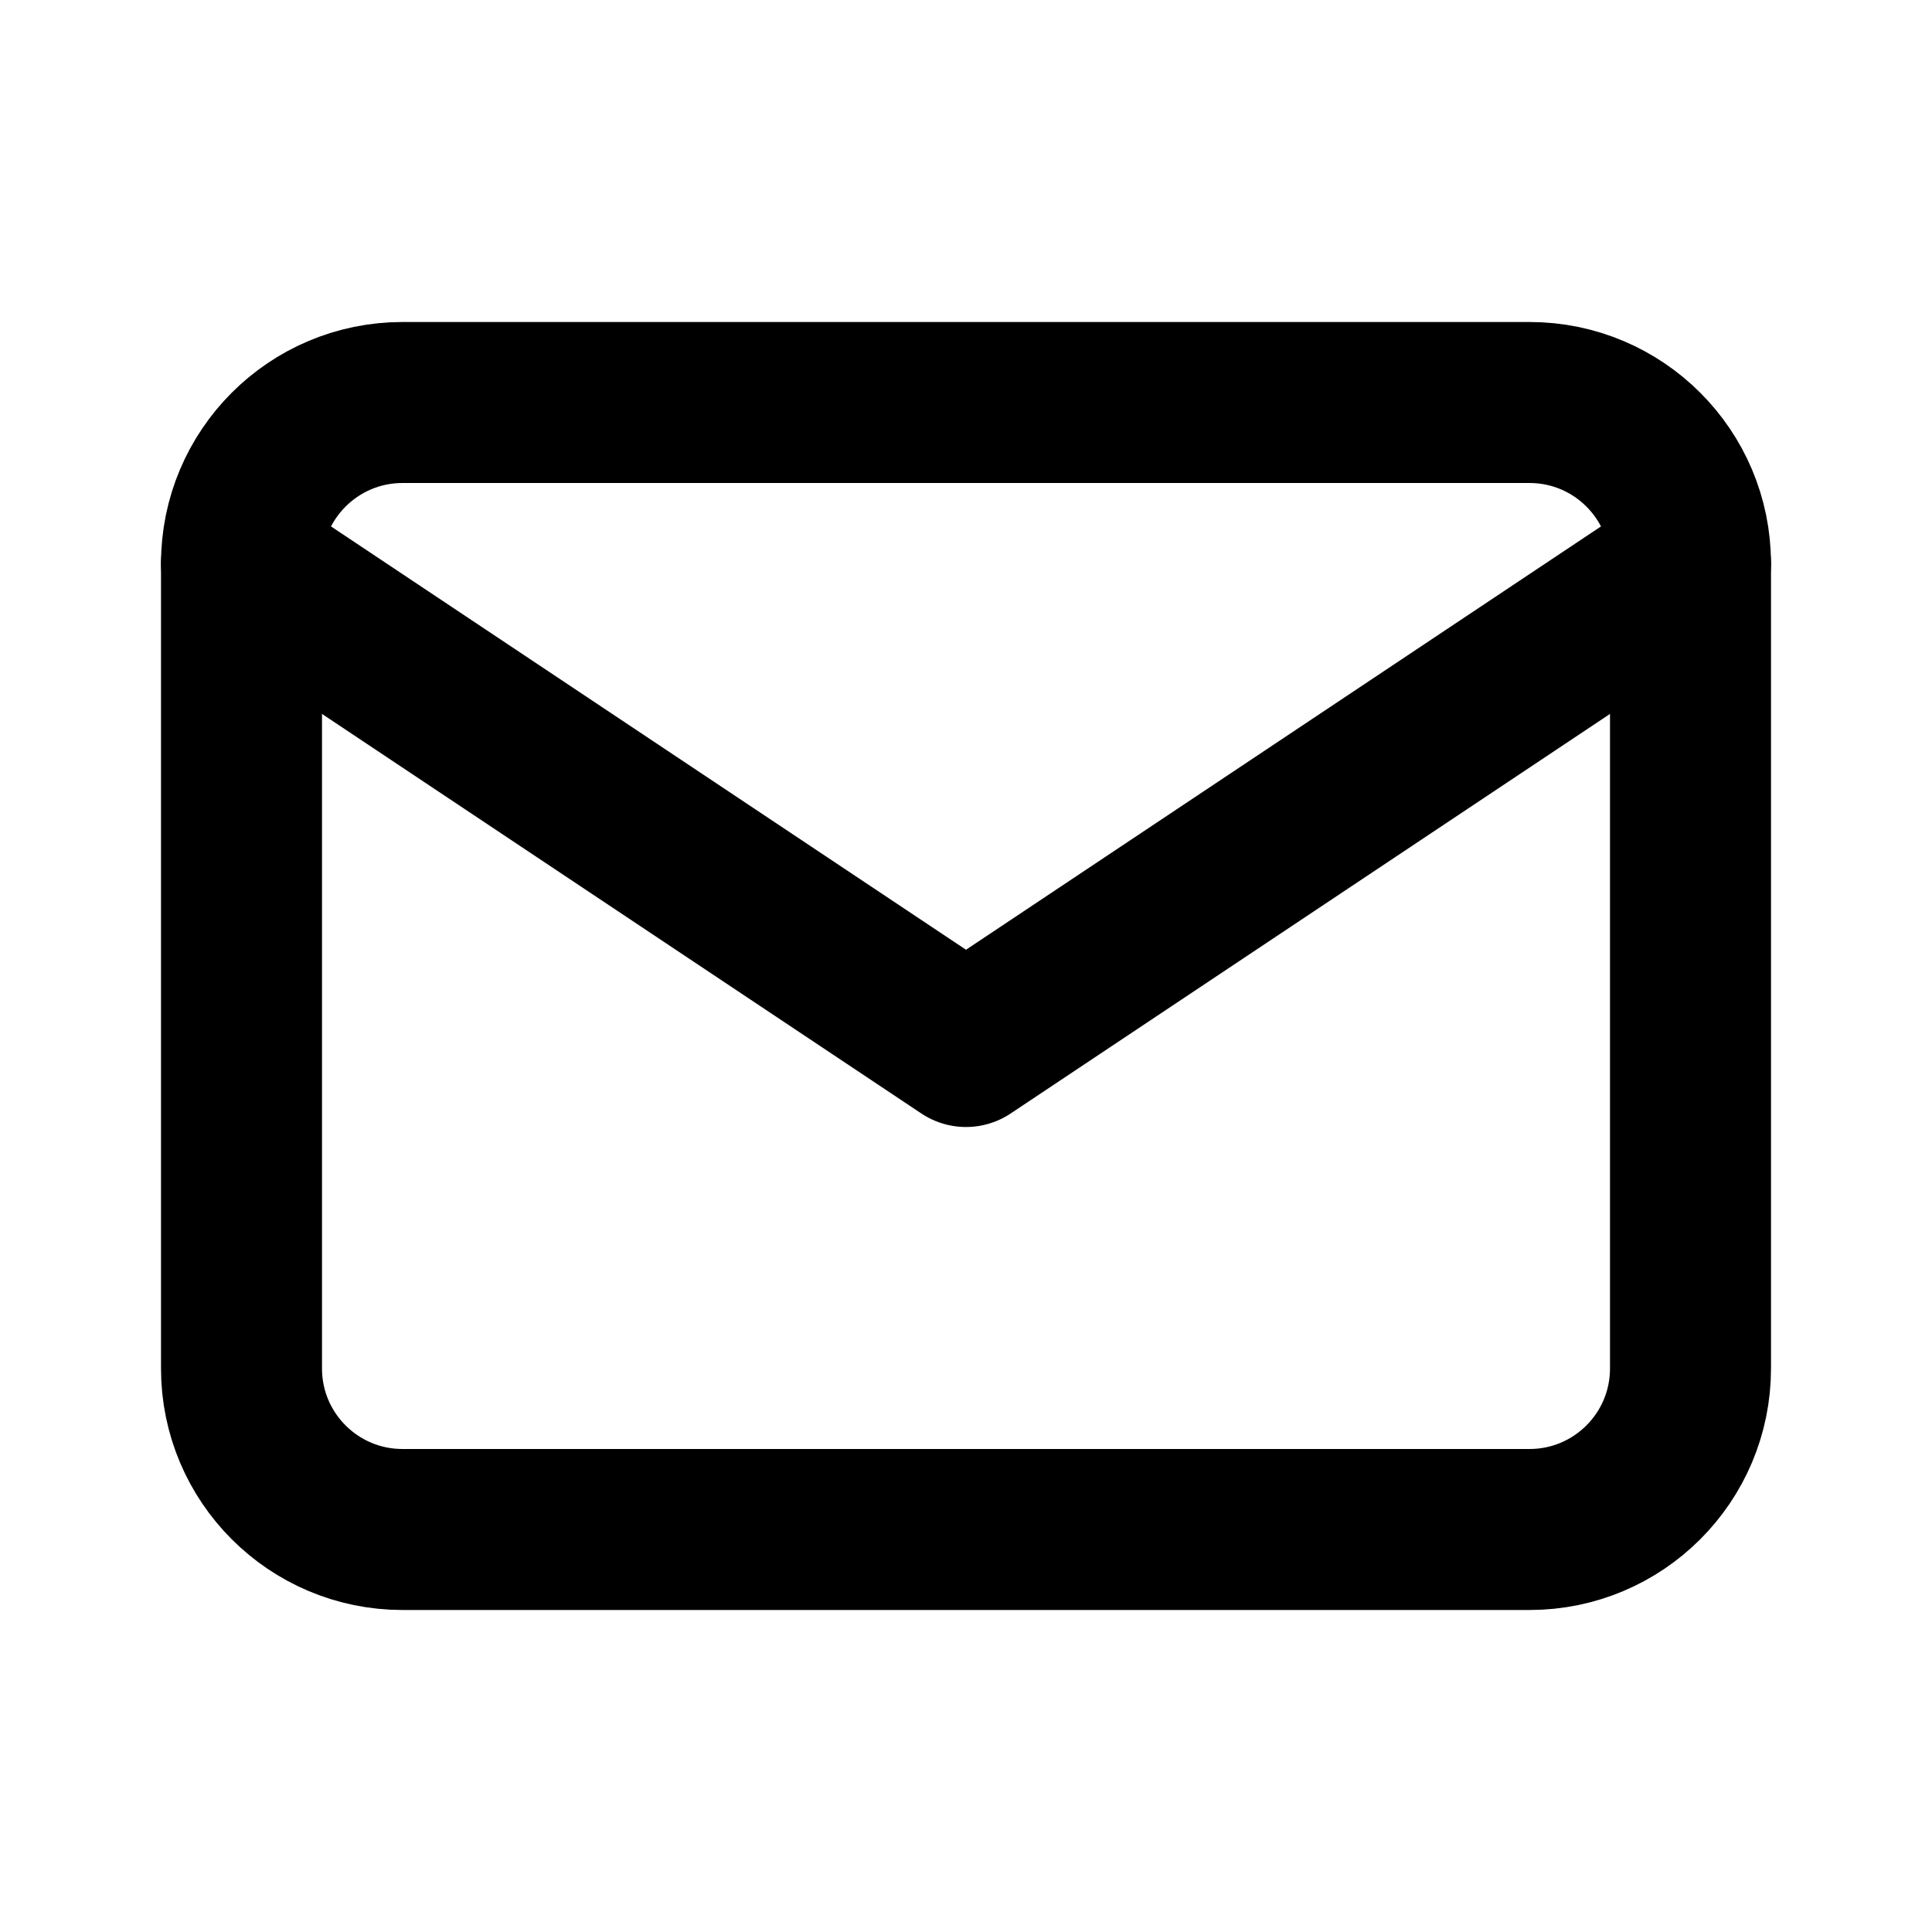
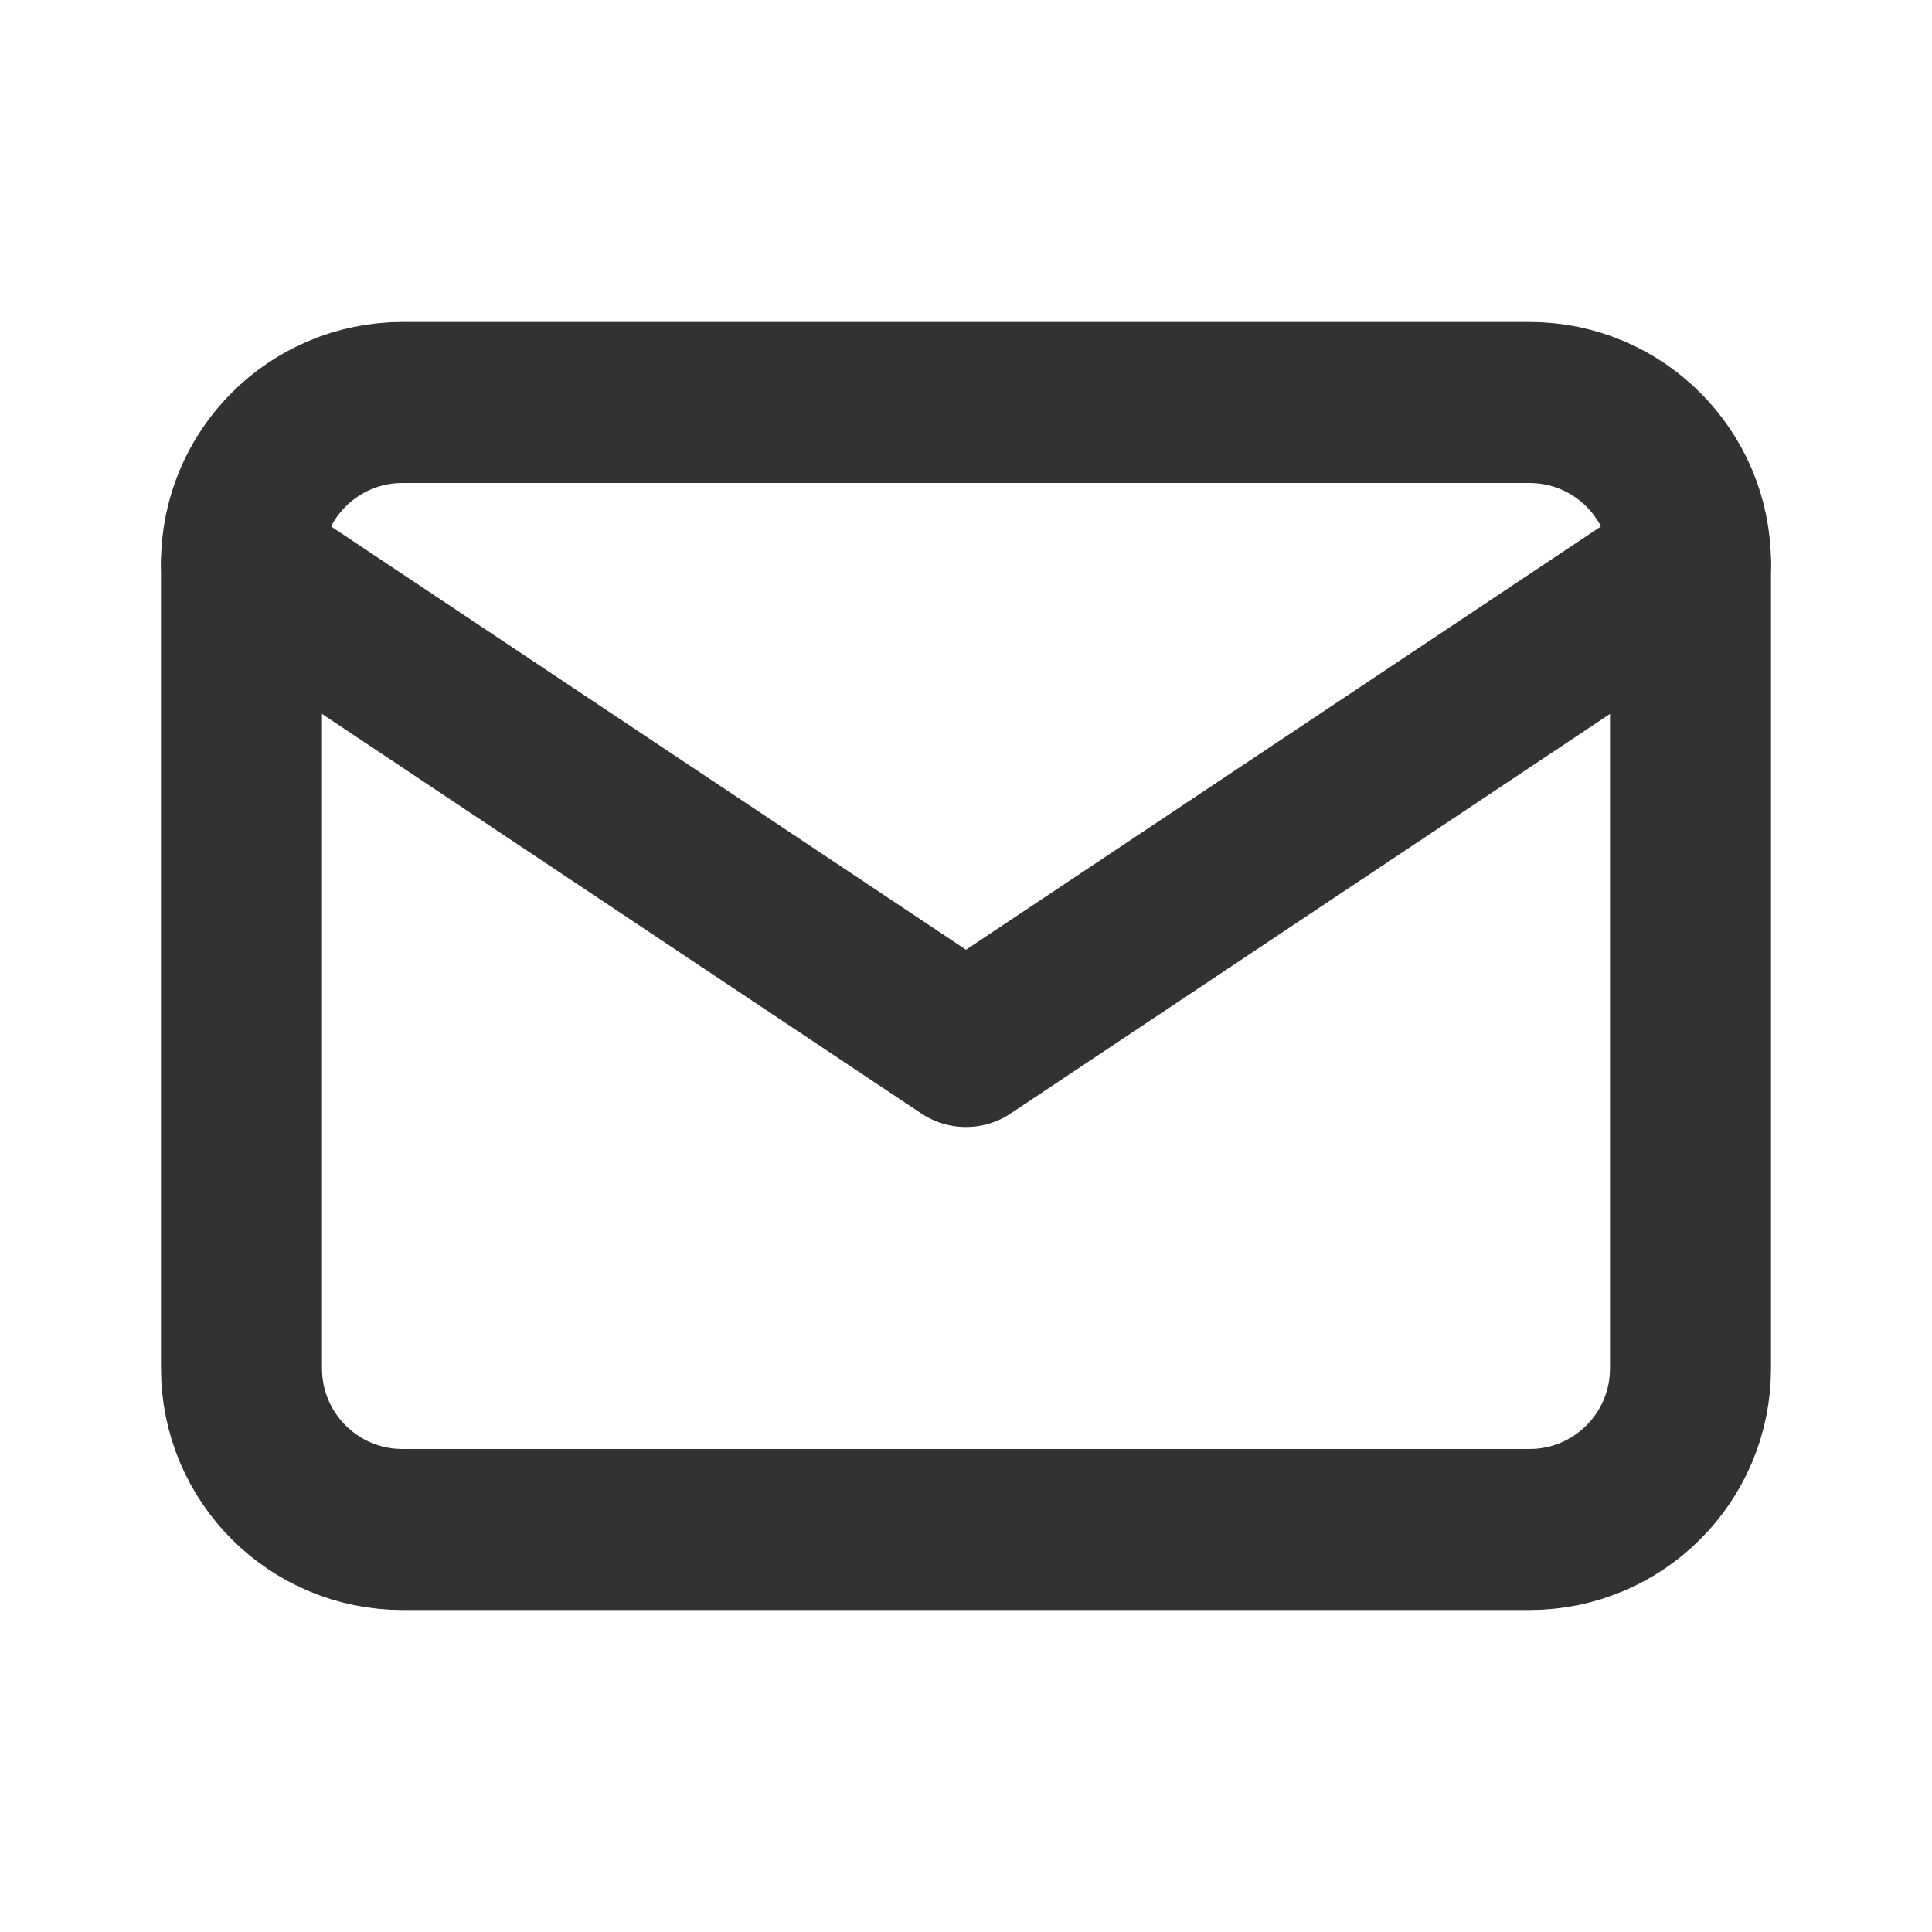
- <svg xmlns="http://www.w3.org/2000/svg" width="24" height="24" viewBox="0 0 24 24" fill="none" stroke="currentColor" stroke-width="2" stroke-linecap="round" stroke-linejoin="round" class="icon icon-tabler icons-tabler-outline icon-tabler-mail">
+ <svg xmlns="http://www.w3.org/2000/svg" width="24" height="24" viewBox="0 0 24 24" fill="none" stroke="#323232" stroke-width="2" stroke-linecap="round" stroke-linejoin="round" class="icon icon-tabler icons-tabler-outline icon-tabler-mail">
  <path stroke="none" d="M0 0h24v24H0z" fill="none" />
  <path d="M3 7a2 2 0 0 1 2 -2h14a2 2 0 0 1 2 2v10a2 2 0 0 1 -2 2h-14a2 2 0 0 1 -2 -2v-10z" />
  <path d="M3 7l9 6l9 -6" />
</svg>
